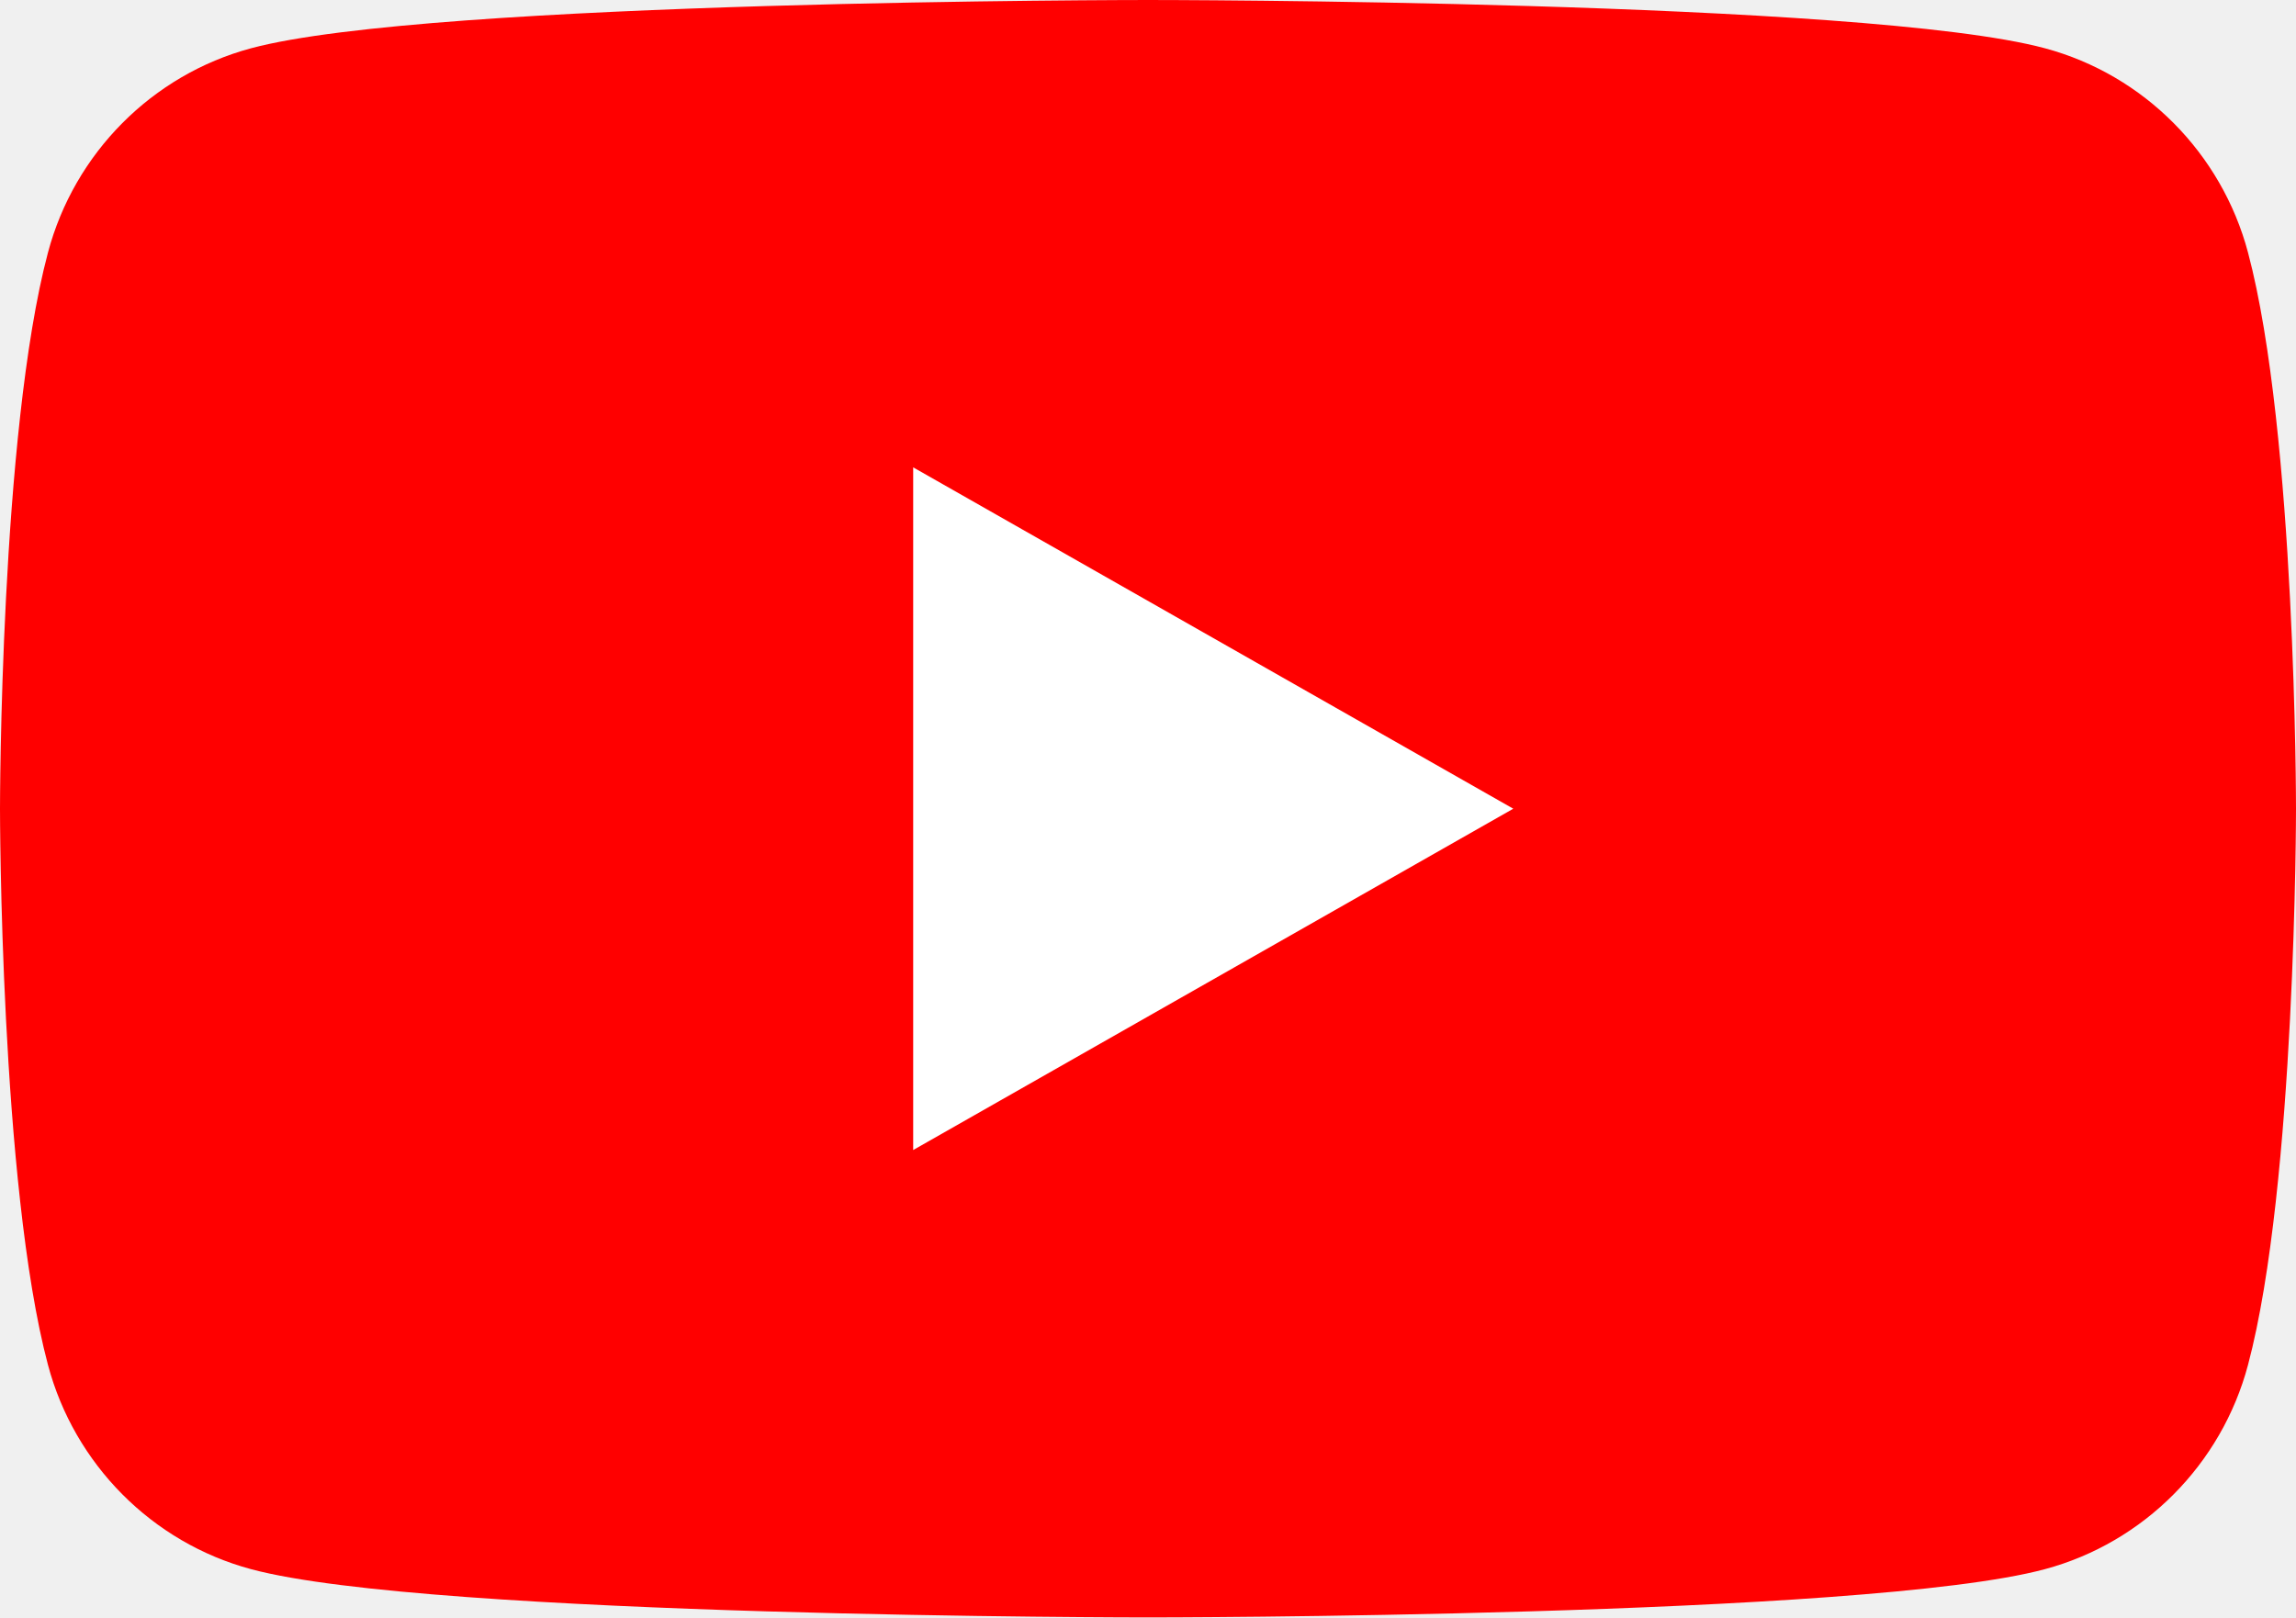
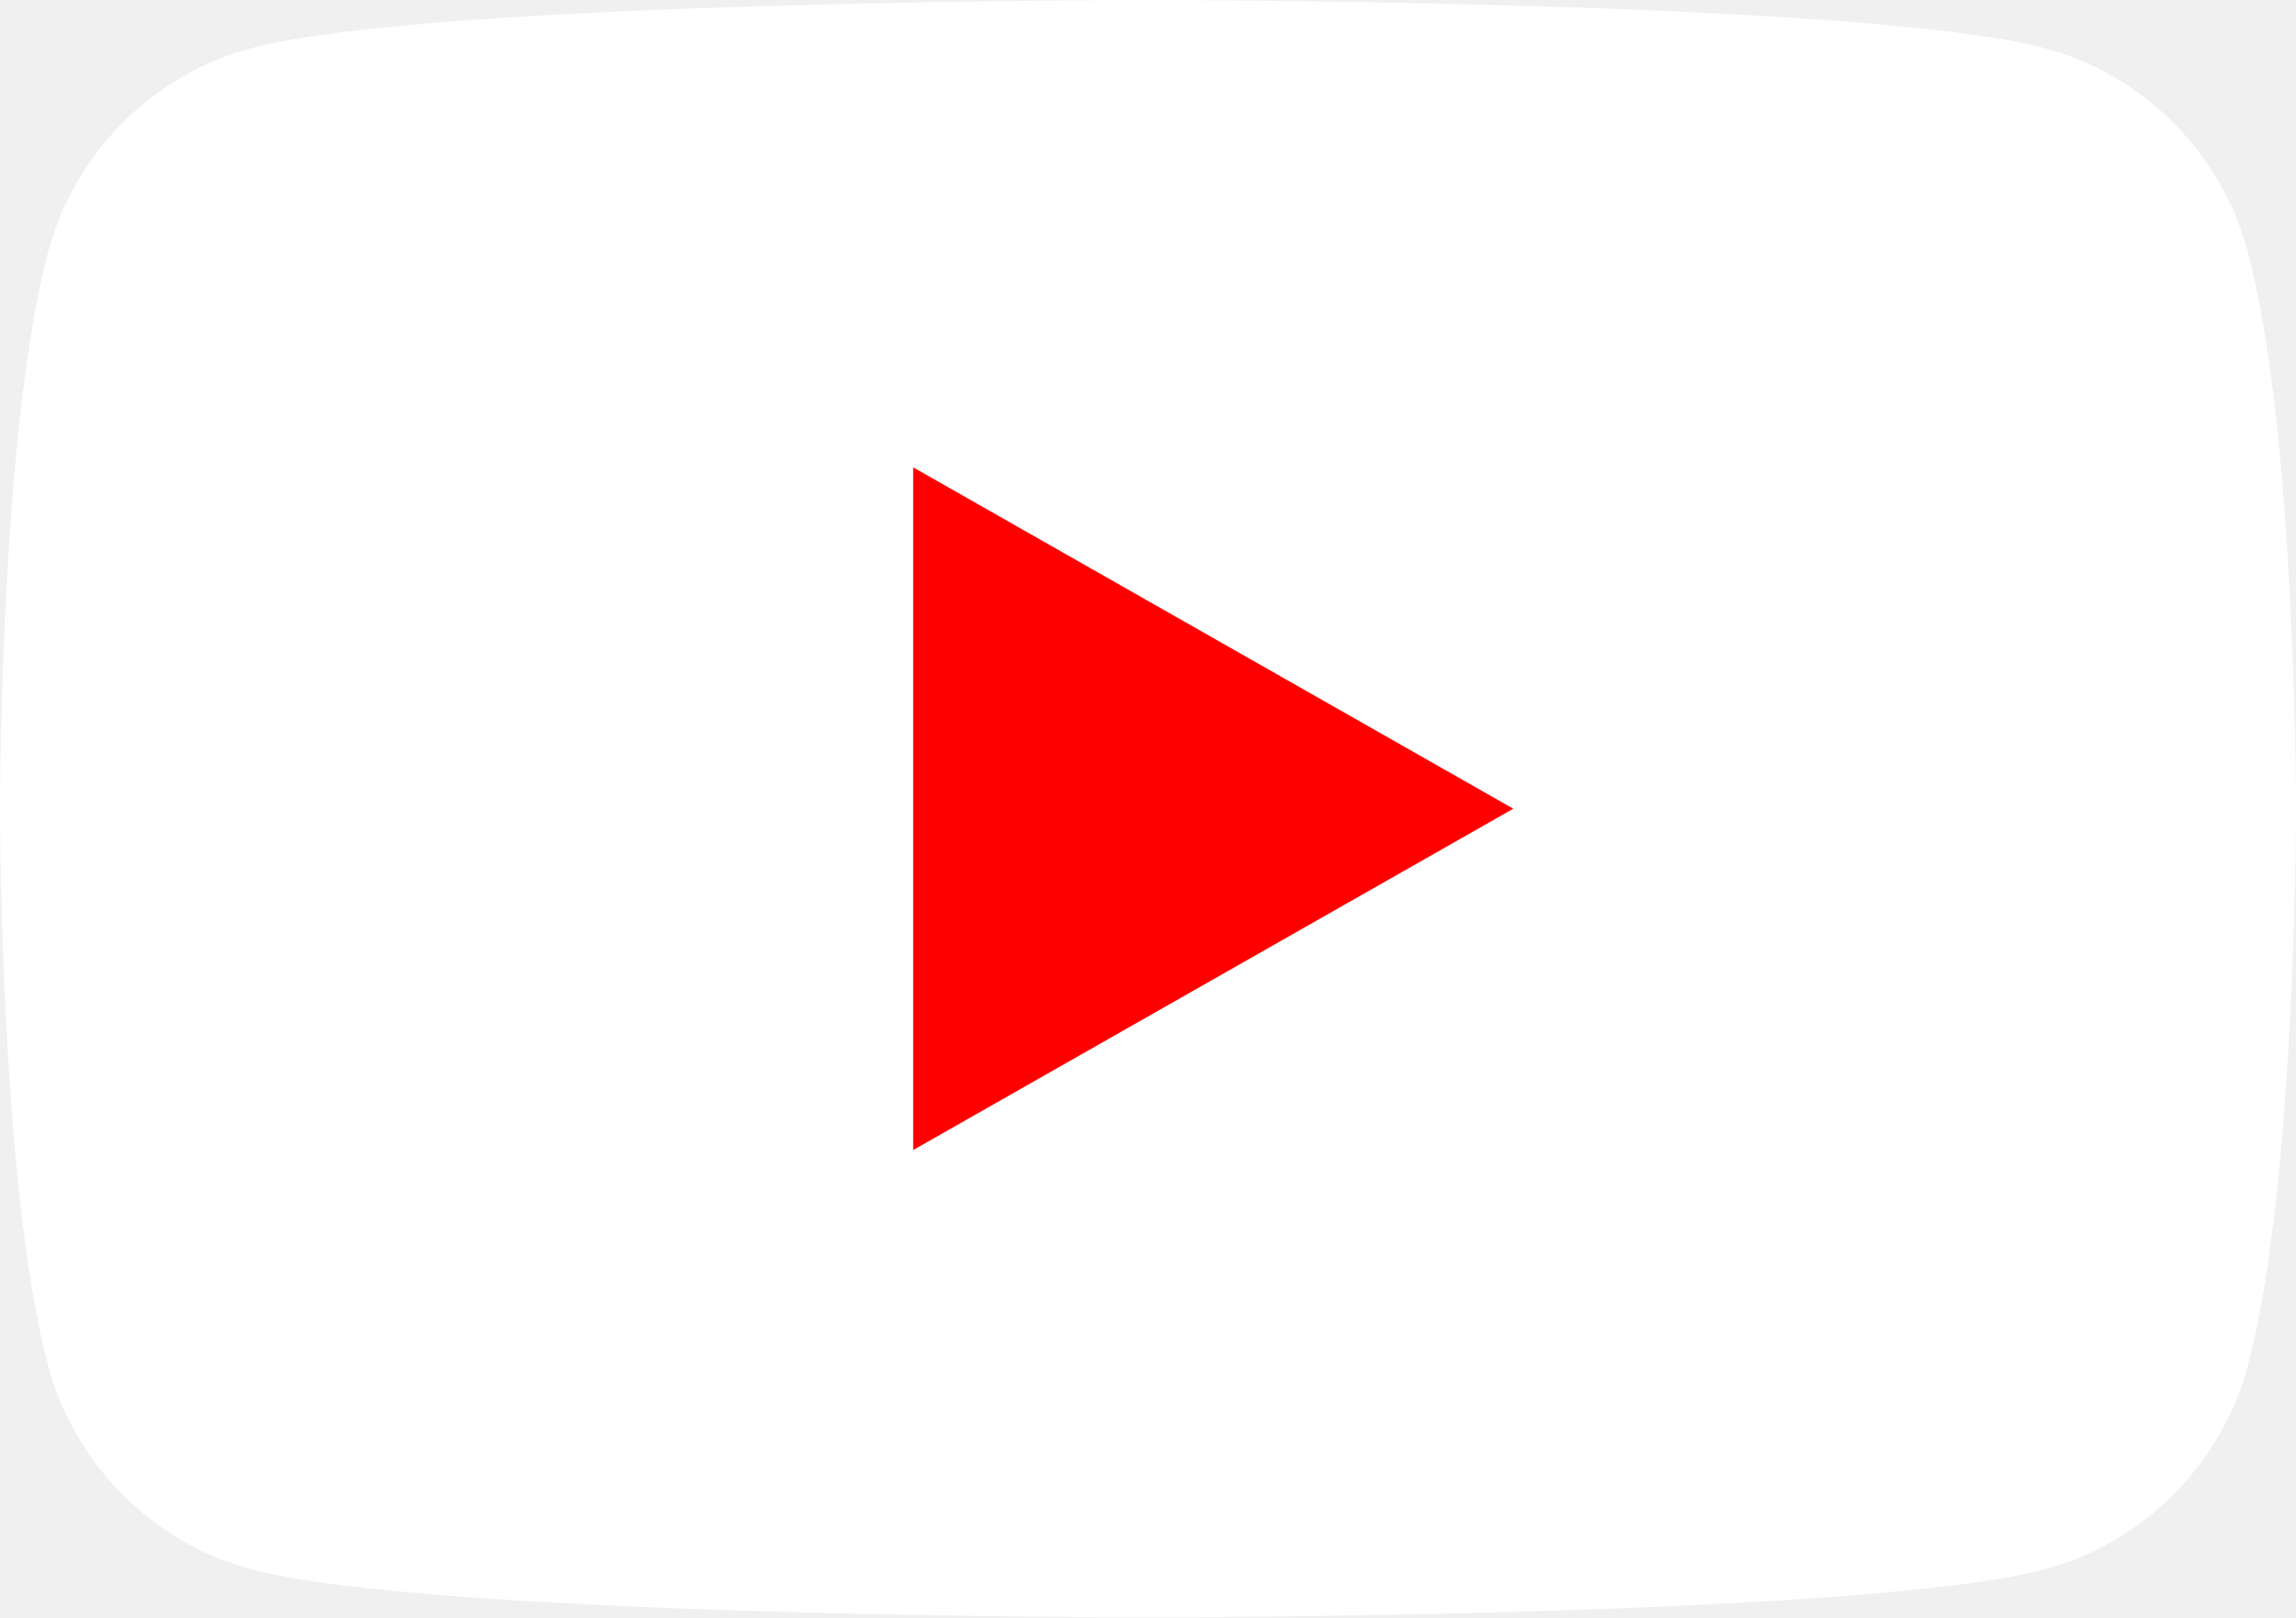
<svg xmlns="http://www.w3.org/2000/svg" xmlns:ns1="http://vectornator.io" height="100%" style="fill-rule:evenodd;clip-rule:evenodd;stroke-linecap:round;stroke-linejoin:round;" xml:space="preserve" width="100%" version="1.1" viewBox="0 0 176 124">
  <defs />
  <g id="Layer 1" ns1:layerName="Layer 1">
-     <path d="M172.322+19.363C170.298+11.741+164.335+5.739+156.761+3.702C143.037+0+88+0+88+0C88+0+32.963+0+19.238+3.702C11.665+5.739+5.701+11.741+3.677+19.363C0+33.177+0+62+0+62C0+62+0+90.822+3.677+104.638C5.701+112.259+11.665+118.261+19.238+120.299C32.963+124+88+124+88+124C88+124+143.037+124+156.761+120.299C164.335+118.261+170.298+112.259+172.322+104.638C176+90.822+176+62+176+62C176+62+176+33.177+172.322+19.363" opacity="1" fill="#ff0000" />
-     <path d="M70+88.168L116+62L70+35.83L70+88.168Z" opacity="1" fill="#ffffff" />
+     <path d="M172.322+19.363C170.298+11.741+164.335+5.739+156.761+3.702C143.037+0+88+0+88+0C88+0+32.963+0+19.238+3.702C11.665+5.739+5.701+11.741+3.677+19.363C0+33.177+0+62+0+62C0+62+0+90.822+3.677+104.638C5.701+112.259+11.665+118.261+19.238+120.299C32.963+124+88+124+88+124C88+124+143.037+124+156.761+120.299C164.335+118.261+170.298+112.259+172.322+104.638C176+90.822+176+62+176+62C176+62+176+33.177+172.322+19.363" fill-rule="evenodd" fill="#ffffff" opacity="1" />
+     <path d="M70+88.168L116+62L70+35.83L70+88.168Z" fill-rule="evenodd" fill="#ff0000" opacity="1" />
  </g>
</svg>
